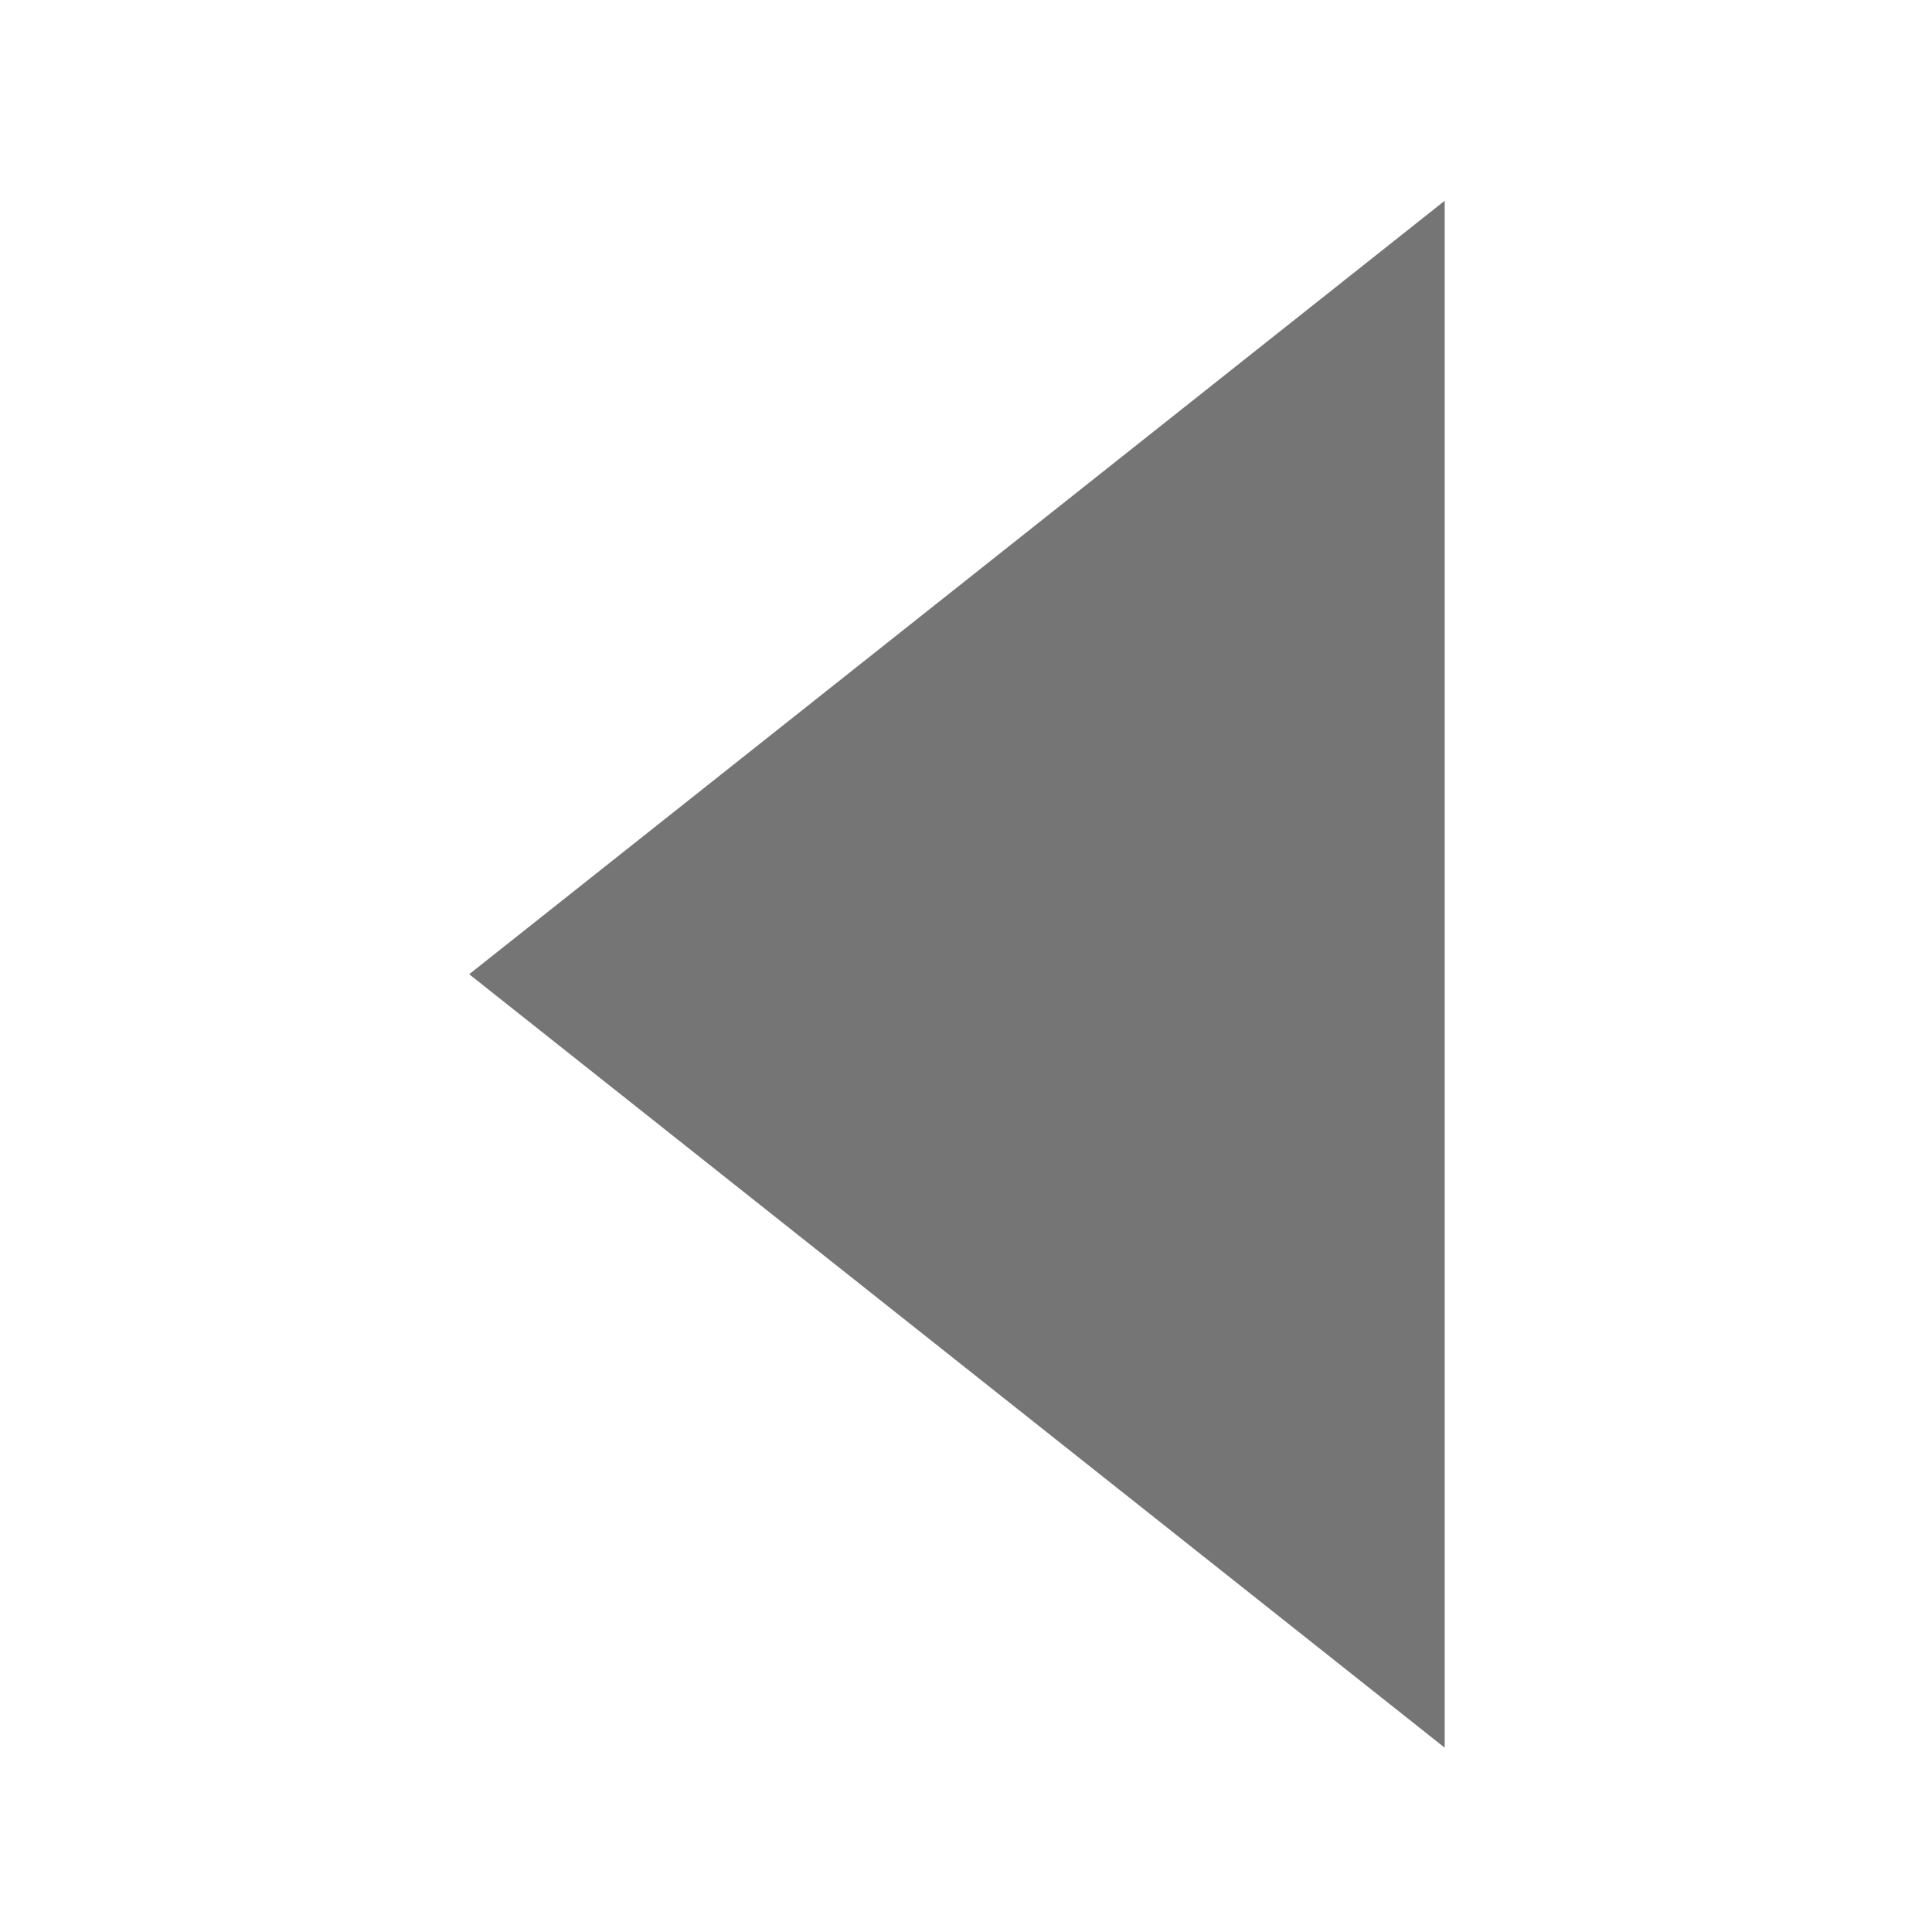
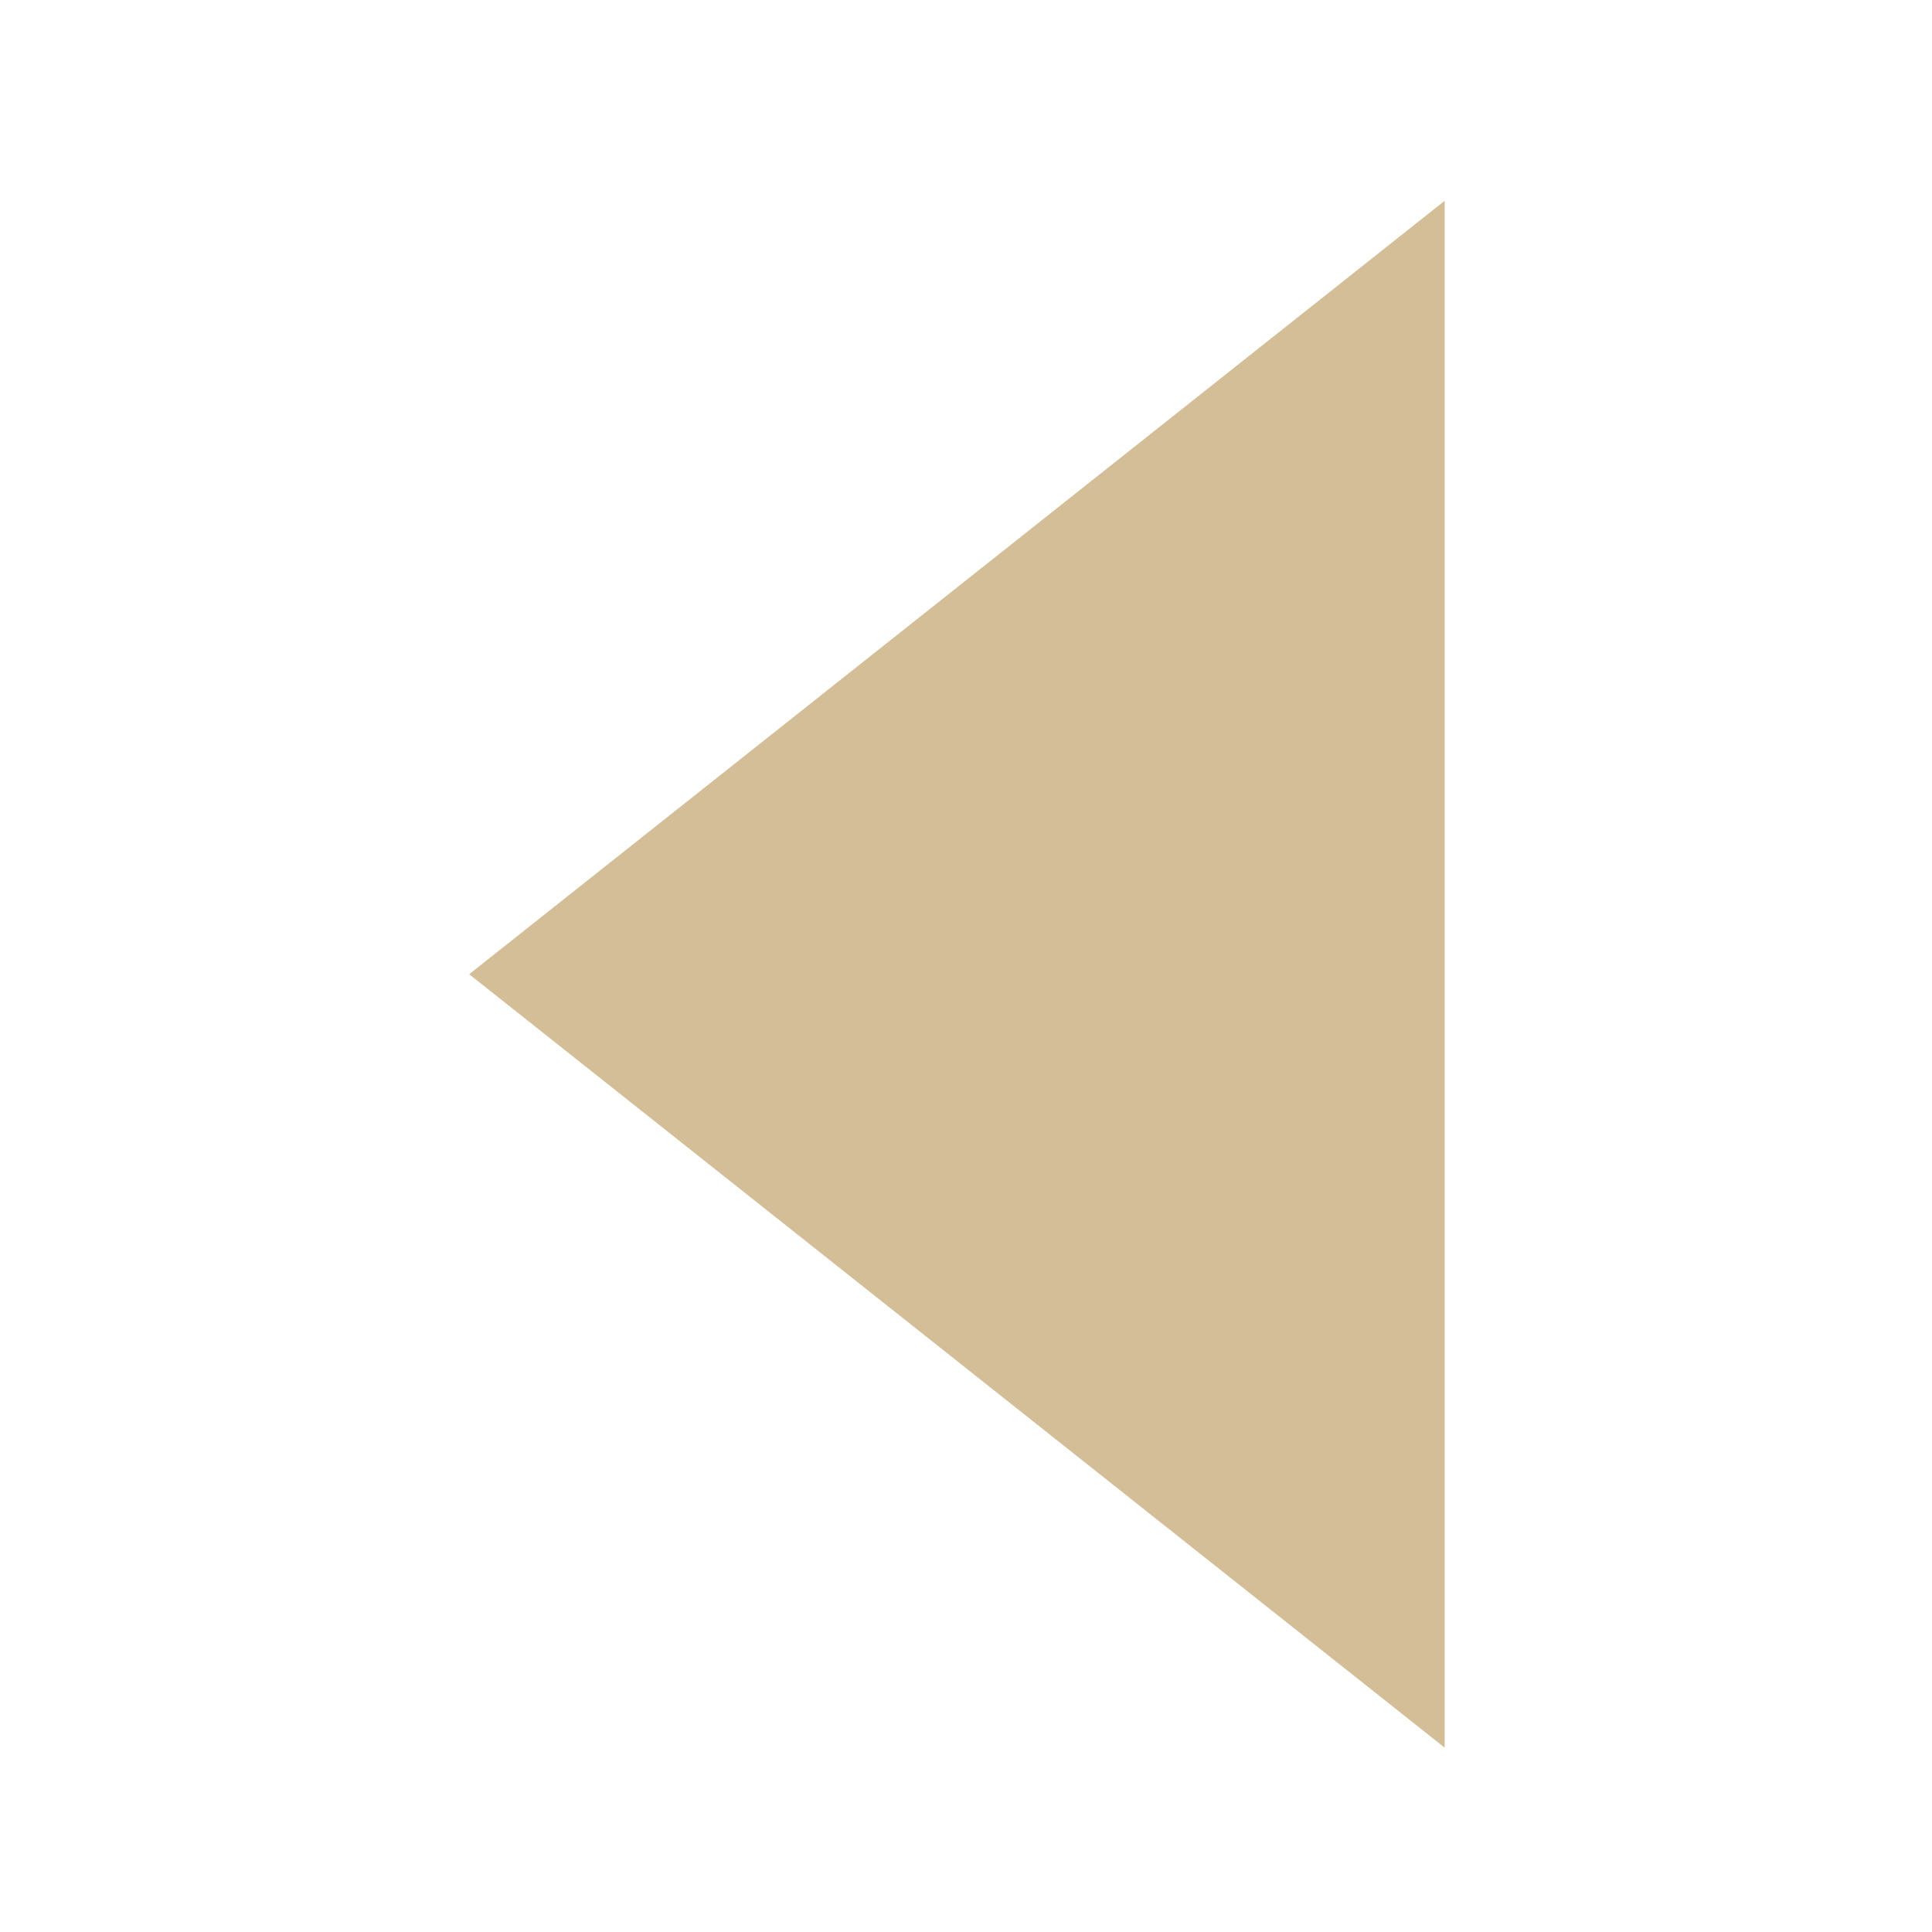
<svg xmlns="http://www.w3.org/2000/svg" width="16" height="16" id="svg2" version="1.1">
  <defs id="defs4" />
  <g id="layer1" transform="translate(0,-1036.362)">
-     <path style="fill:#757575;fill-opacity:1;stroke:#757575;stroke-width:0.43;stroke-linecap:round;stroke-linejoin:miter;stroke-miterlimit:4;stroke-opacity:1;stroke-dasharray:none;display:inline" id="path18028" d="M 88.83,340 80.17,340 84.5,332.5 z" transform="matrix(0,1.362171,0.9918625,0,-325.4822,929.3267)" />
+     <path style="fill:#d4be98;fill-opacity:1;stroke:#d4be98;stroke-width:0.43;stroke-linecap:round;stroke-linejoin:miter;stroke-miterlimit:4;stroke-opacity:1;stroke-dasharray:none;display:inline" id="path18028" d="M 88.83,340 80.17,340 84.5,332.5 z" transform="matrix(0,1.362171,0.9918625,0,-325.4822,929.3267)" />
  </g>
</svg>
